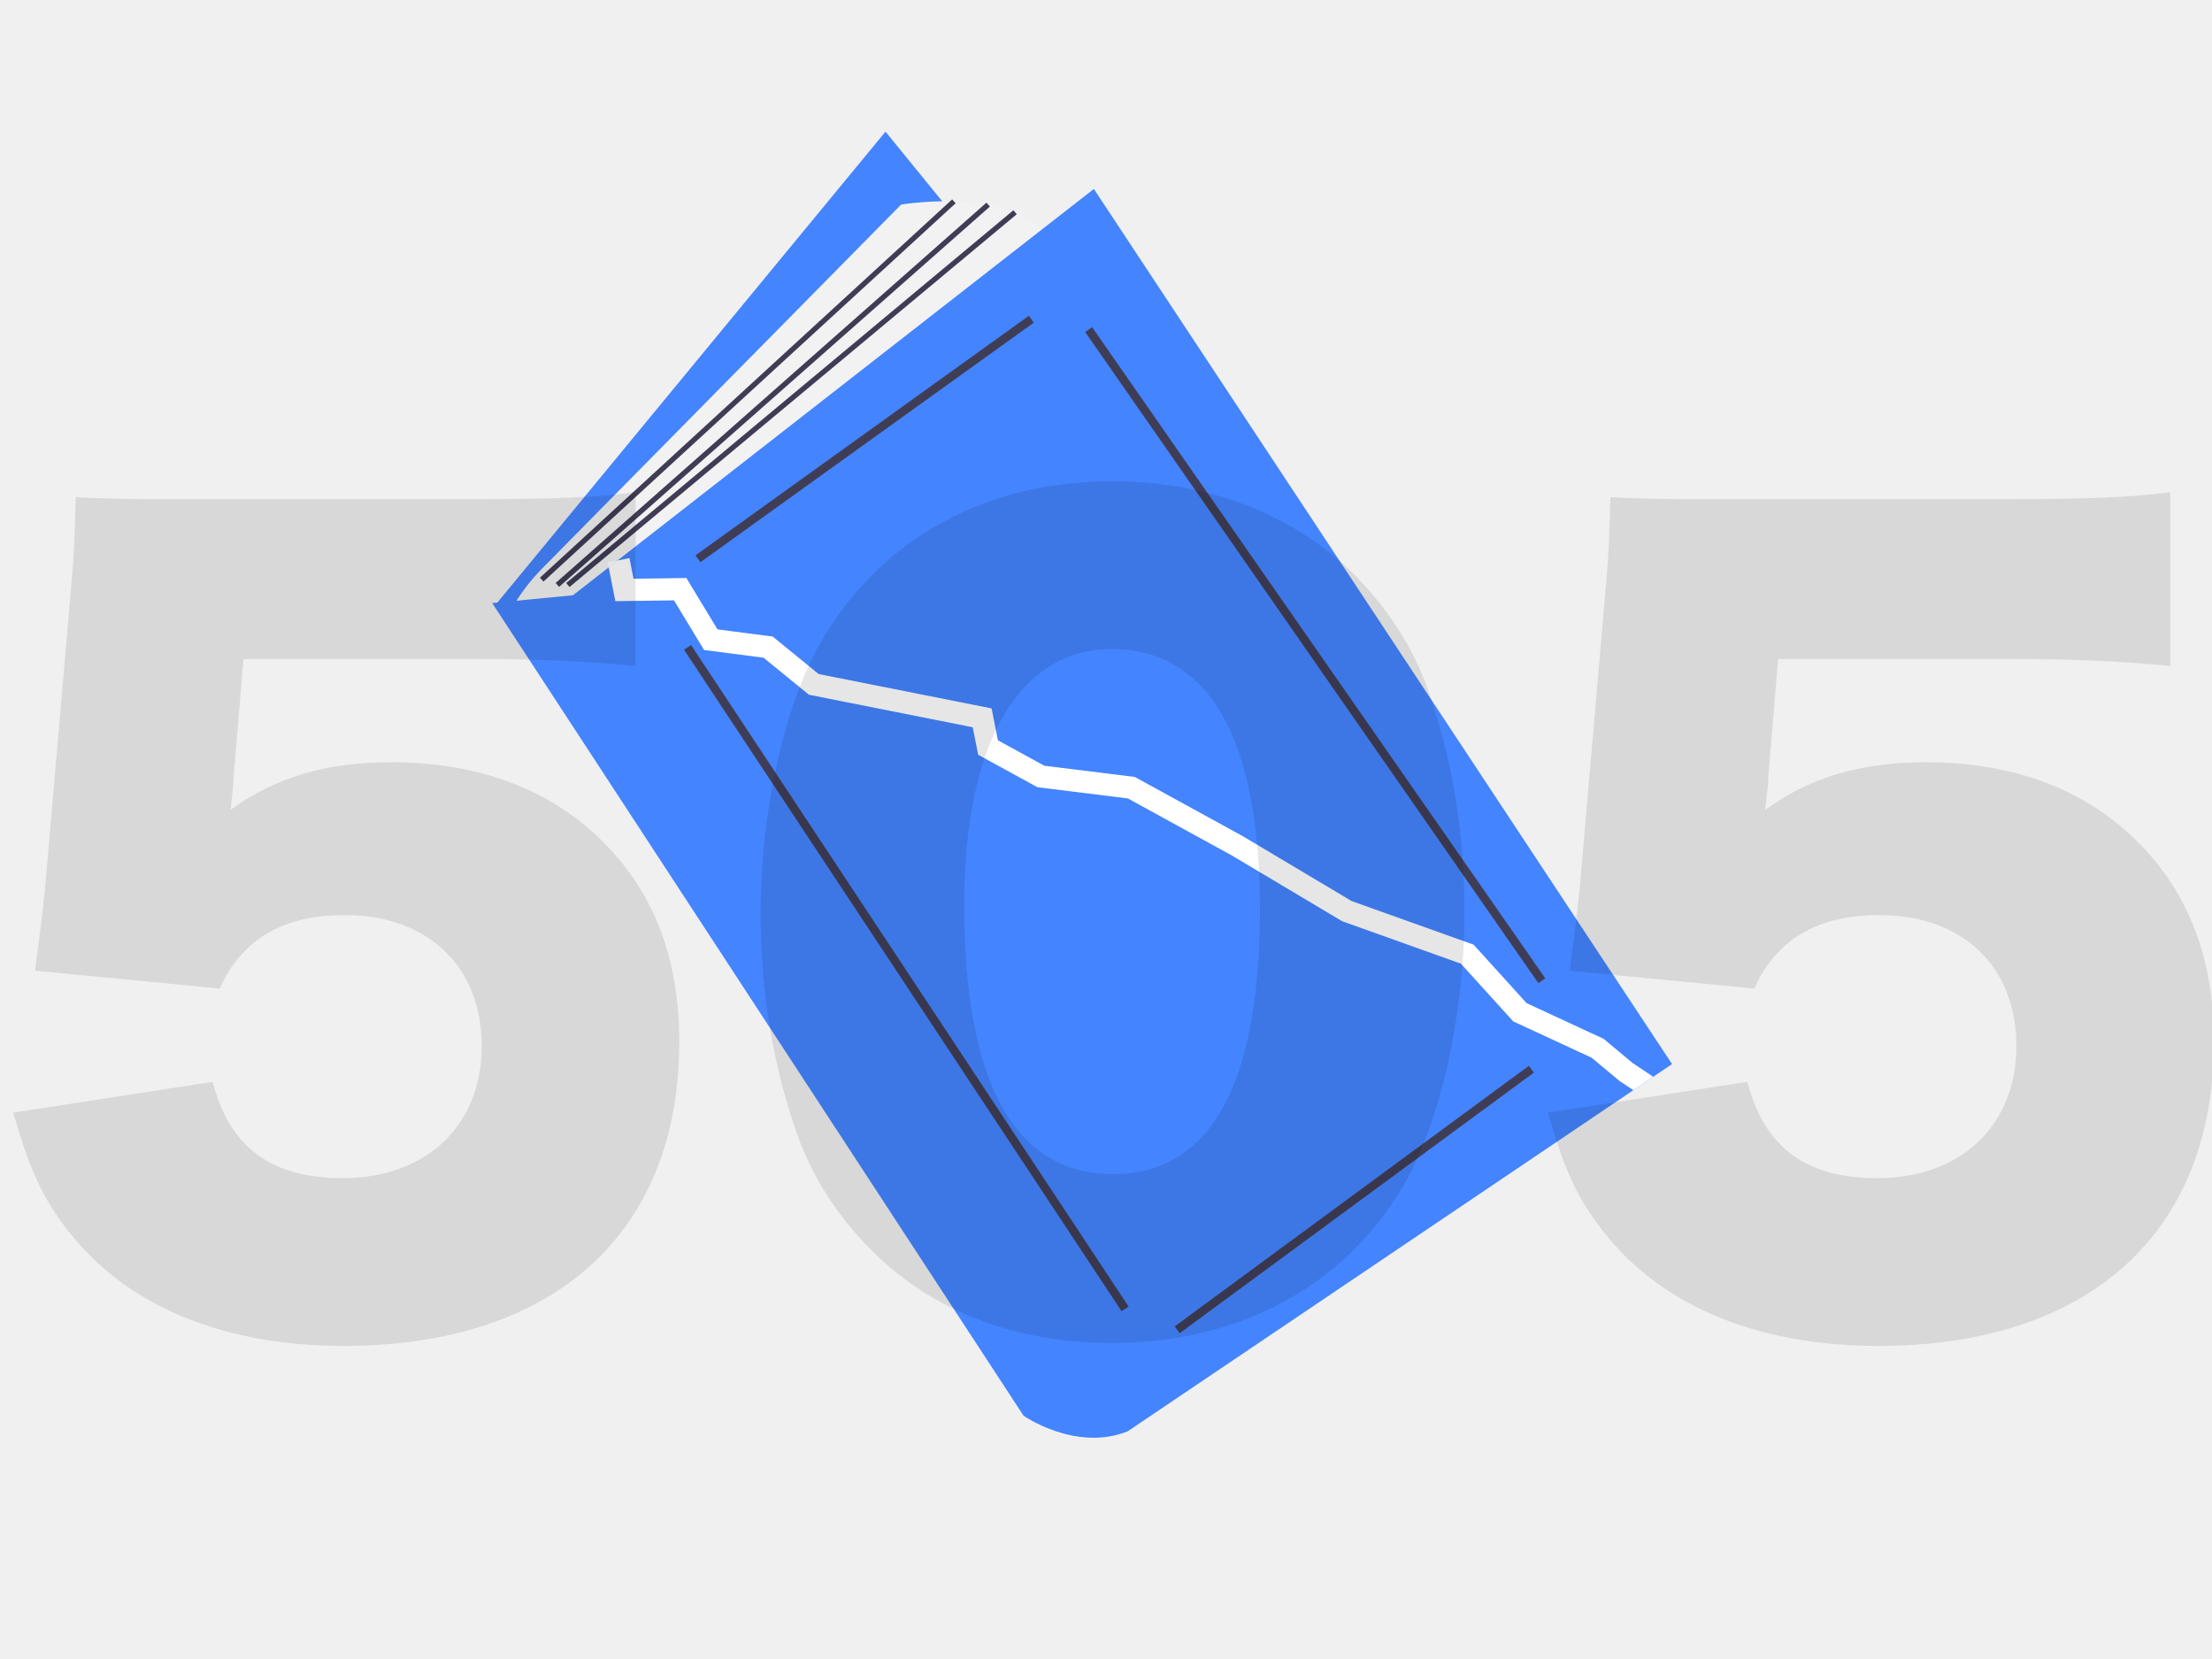
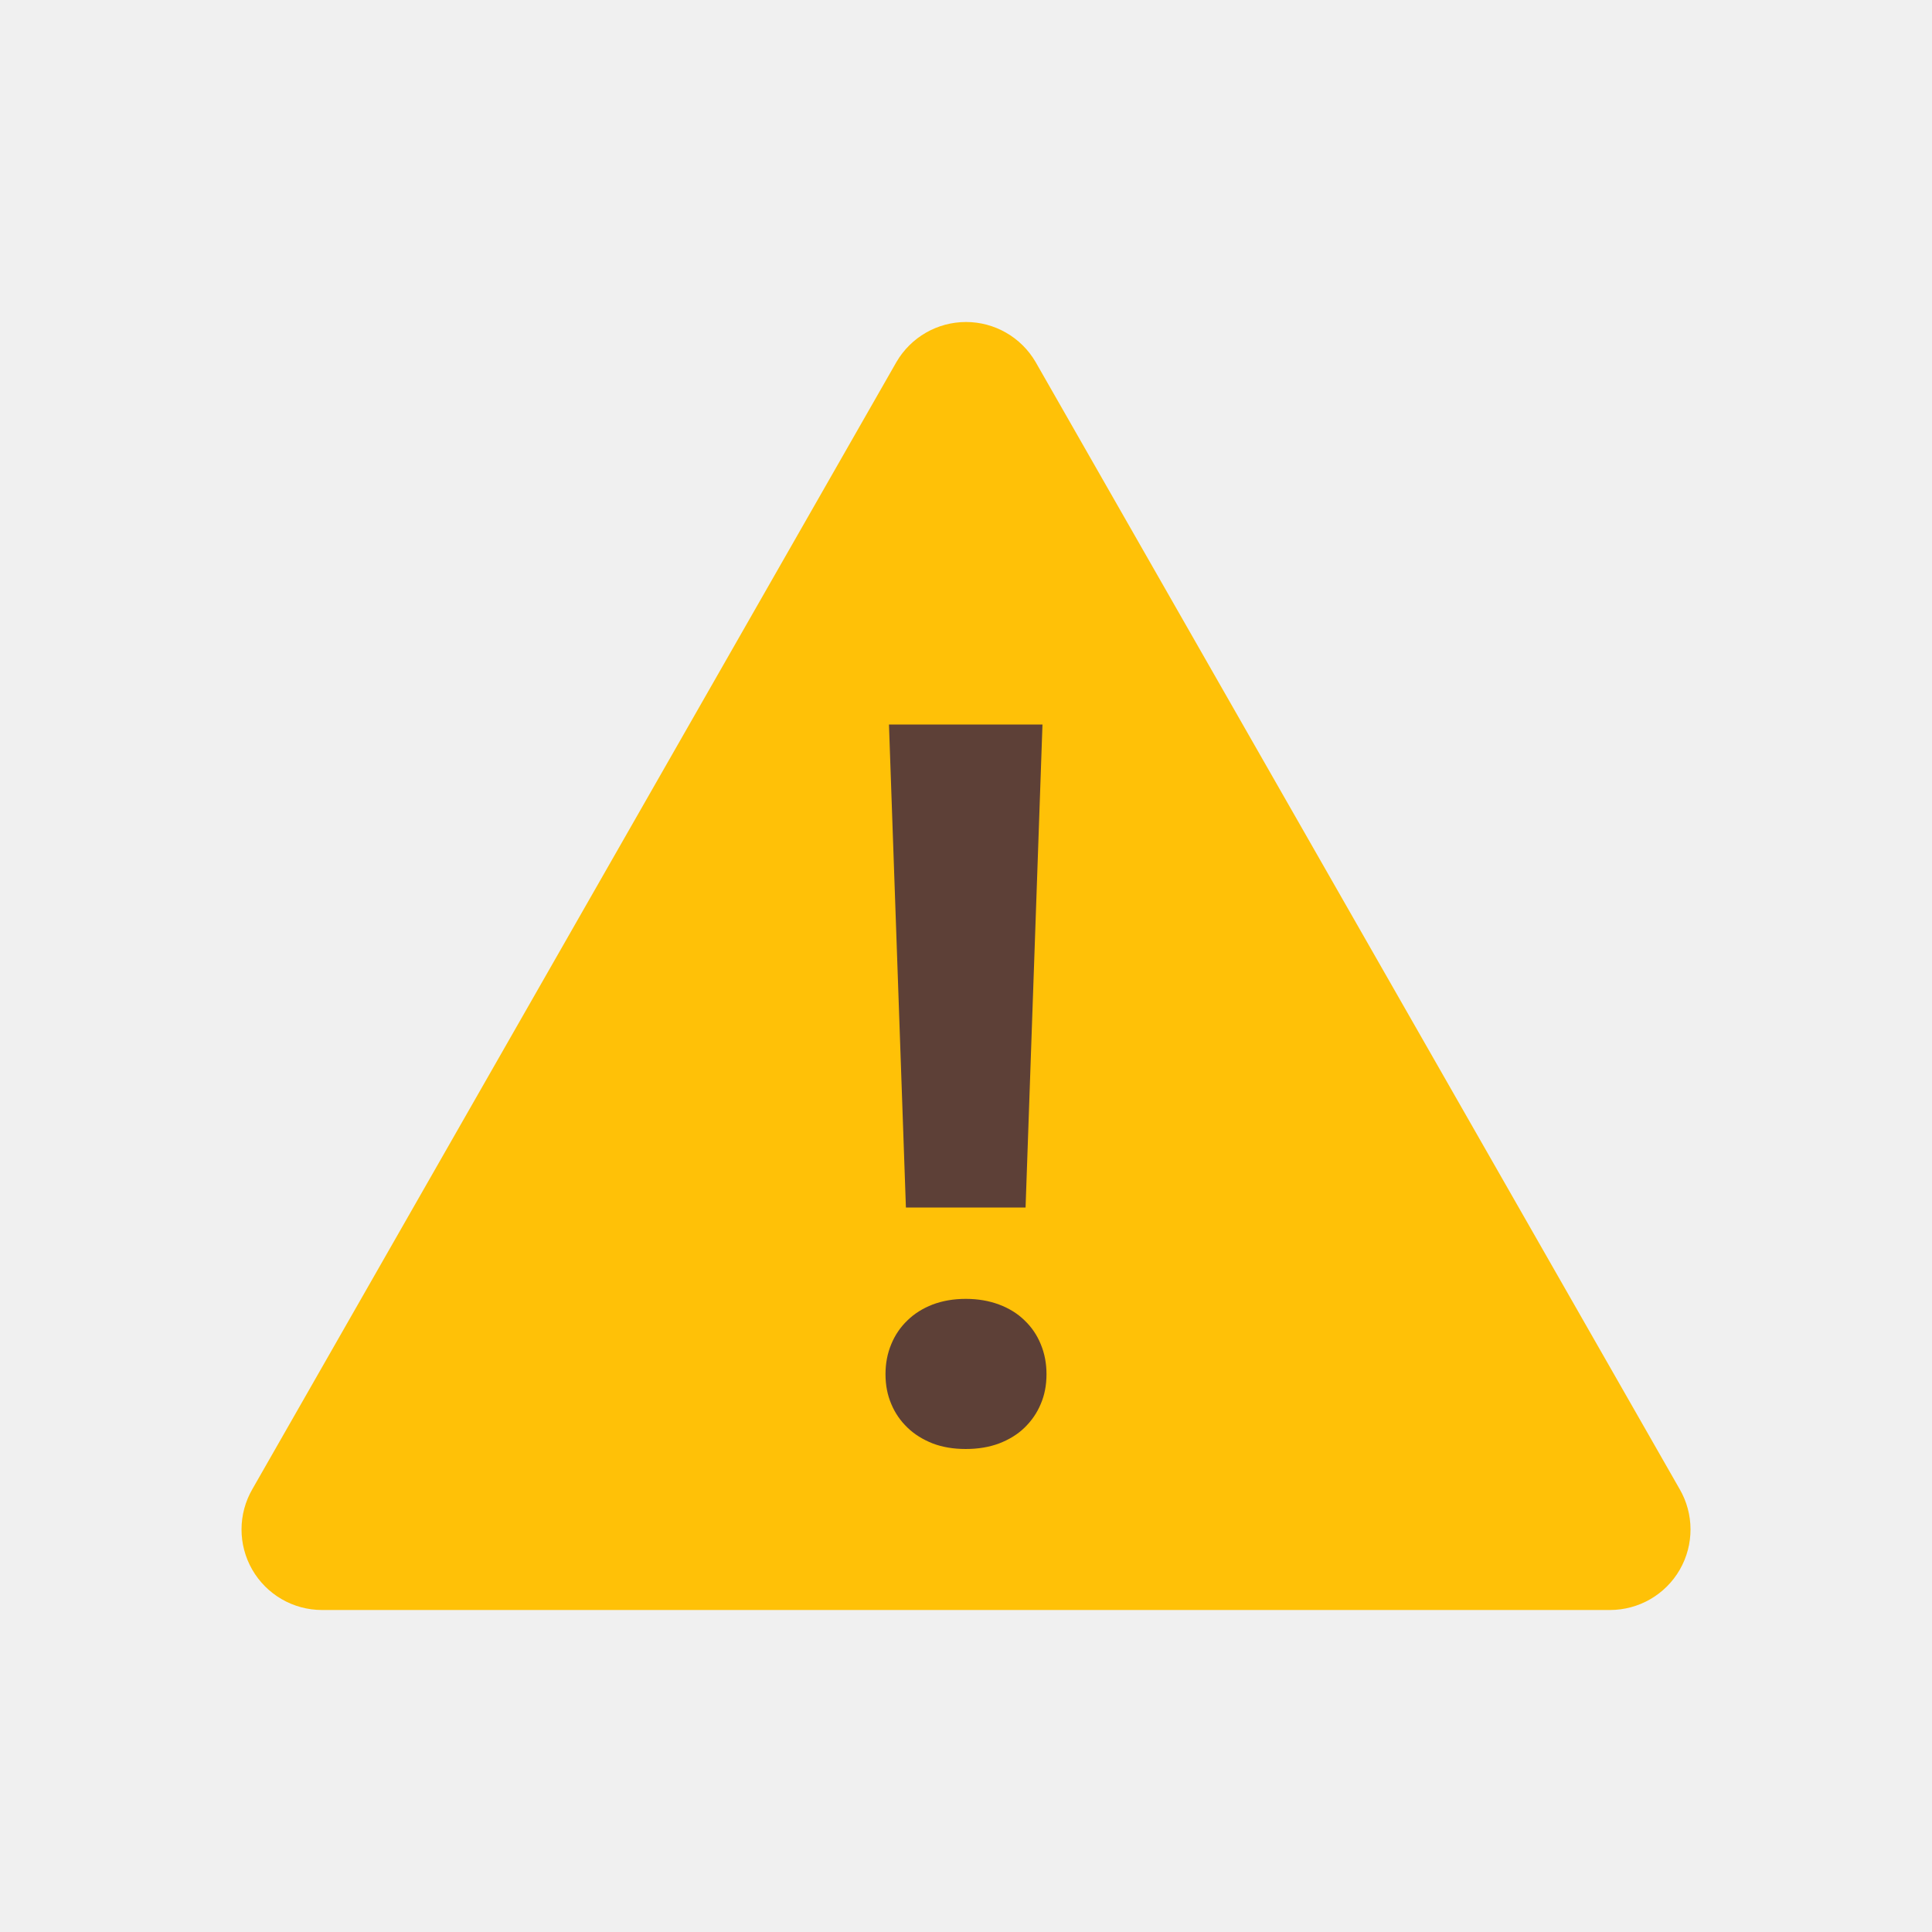
- <svg xmlns="http://www.w3.org/2000/svg" viewBox="0 0 400 300" fill-rule="evenodd" clip-rule="evenodd" stroke-linejoin="round" stroke-miterlimit="2">
-   <path d="M160.124 23.806l-70.648 85.718 104.558 123.398 69.705-81.95L160.124 23.805z" fill="#4484fe" fill-rule="nonzero" />
-   <path d="M92.302 110.467c1.563-2.813 3.5-5.4 5.76-7.691l64.887-65.782s22.607-3.768 27.317 7.536l-82.892 67.82-15.072-1.883z" fill="#f2f2f2" fill-rule="nonzero" />
-   <path d="M89.006 109.054L185.086 256s9.42 6.594 18.839 2.826l98.435-66.408-104.557-158.25-94.197 73.473-14.6 1.413z" fill="#4484fe" fill-rule="nonzero" />
-   <path d="M111.668 101.352l-1.6 1.248-.177-.896 1.777-.352z" fill="#fff" />
-   <path d="M111.668 101.352l-1.6 1.248 1.21 6.108 10.601-.144 5.437 8.972 10.763 1.404 8.193 6.687 29.627 5.887.985 4.97 10.704 5.87 16.358 2.027 18.727 10.269 20.038 11.94 21.463 7.672 9.463 10.436 14.185 6.572 4.978 4.156 2.562 1.712 3.592-2.422-3.748-2.505-5.219-4.358-13.926-6.45-9.591-10.579-22.042-7.878-19.764-11.778-19.463-10.673-16.358-2.027-8.39-4.6-1.141-5.764-31.279-6.215-8.302-6.777-9.985-1.302-5.627-9.286-9.556.13-.739-3.73-2.156.428z" fill="#fff" />
-   <path d="M276.467 192.735l-64.039 47.117.905 1.23 64.039-47.117-.905-1.23zM124.966 116.64l-1.274.842 79.126 119.63 1.273-.843-79.125-119.629zm72.521-57.474l-1.253.872 81.951 117.745 1.252-.872-81.95-117.745zm-14.232-21.148l-80.868 67.407.603.724 80.869-67.407-.604-.724zm-4.873-1.37l-77.901 68.771.623.707 77.902-68.772-.624-.707zm-6.208-.587l-74.538 68.408.637.694 74.537-68.409-.636-.693zm13.882 21.04l-60.29 43.324.89 1.24 60.29-43.324-.89-1.24z" fill="#3f3d56" fill-rule="nonzero" />
-   <path d="M44.031 119.165h41.645c11.489 0 19.746.359 29.26 1.257V89.008c-7.181.898-13.822 1.257-29.619 1.257H31.645c-8.616 0-10.411 0-17.951-.359-.179 6.821-.359 11.129-.718 14.899L8.13 160.81c-.539 5.027-1.077 9.335-1.795 14.72l33.388 3.231c3.949-8.796 11.309-13.283 22.617-13.283 15.079 0 24.772 9.334 24.772 23.694 0 14.361-10.052 23.874-25.131 23.874-12.924 0-20.463-5.564-23.515-17.412l-36.08 5.565c2.692 9.334 4.846 14.54 8.975 20.105 10.411 14.36 28.182 22.079 50.8 22.079 38.055 0 60.673-20.464 60.673-54.929 0-15.078-4.488-26.746-13.463-35.901-9.514-9.693-22.618-14.719-38.594-14.719-11.668 0-21.002 2.692-29.08 8.616.359-3.052.539-4.847.539-5.744l1.795-21.541zm277.515 0h41.646c11.488 0 19.745.359 29.259 1.257V89.008c-7.18.898-13.822 1.257-29.618 1.257H309.16c-8.616 0-10.411 0-17.95-.359-.18 6.821-.359 11.129-.718 14.899l-4.847 56.005c-.538 5.027-1.077 9.335-1.795 14.72l33.388 3.231c3.949-8.796 11.309-13.283 22.618-13.283 15.078 0 24.772 9.334 24.772 23.694 0 14.361-10.053 23.874-25.131 23.874-12.925 0-20.464-5.564-23.515-17.412l-36.081 5.565c2.693 9.334 4.847 14.54 8.975 20.105 10.412 14.36 28.183 22.079 50.8 22.079 38.056 0 60.673-20.464 60.673-54.929 0-15.078-4.487-26.746-13.463-35.901-9.513-9.693-22.617-14.719-38.593-14.719-11.668 0-21.003 2.692-29.08 8.616.359-3.052.538-4.847.538-5.744l1.795-21.541zM201.098 242.844c22.797 0 41.645-10.052 52.416-28.002 6.821-11.309 11.309-31.055 11.309-49.903 0-14.719-2.334-28.541-7.001-41.286-2.693-7.18-7.18-14.002-13.104-19.925-10.95-10.771-26.208-16.694-43.62-16.694-22.618 0-41.286 10.052-52.236 28.362-6.821 11.308-11.309 30.874-11.309 49.723 0 14.539 2.334 28.361 7.001 41.106 2.693 7.18 7.18 14.002 13.104 19.925 10.95 10.95 25.849 16.694 43.44 16.694zm0-125.474c17.412 0 26.746 16.156 26.746 46.851 0 31.952-8.975 48.107-26.566 48.107-17.771 0-26.926-16.514-26.926-48.646 0-29.259 9.873-46.312 26.746-46.312z" fill-opacity=".1" fill-rule="nonzero" />
+ <svg xmlns="http://www.w3.org/2000/svg" width="48" height="48" viewBox="0 0 48 48">
+   <path fill="#FFC107" d="M40,40H8c-0.717,0-1.377-0.383-1.734-1.004c-0.356-0.621-0.354-1.385,0.007-2.004l16-28C22.631,8.378,23.289,8,24,8s1.369,0.378,1.728,0.992l16,28c0.361,0.619,0.363,1.383,0.007,2.004S40.716,40,40,40z">
+ 	</path>
+   <path fill="#5D4037" d="M22,34.142c0-0.269,0.047-0.515,0.143-0.746c0.094-0.228,0.229-0.426,0.403-0.592c0.171-0.168,0.382-0.299,0.624-0.393c0.244-0.092,0.518-0.141,0.824-0.141c0.306,0,0.582,0.049,0.828,0.141c0.25,0.094,0.461,0.225,0.632,0.393c0.175,0.166,0.31,0.364,0.403,0.592C25.953,33.627,26,33.873,26,34.142c0,0.27-0.047,0.516-0.143,0.74c-0.094,0.225-0.229,0.419-0.403,0.588c-0.171,0.166-0.382,0.296-0.632,0.392C24.576,35.954,24.3,36,23.994,36c-0.307,0-0.58-0.046-0.824-0.139c-0.242-0.096-0.453-0.226-0.624-0.392c-0.175-0.169-0.31-0.363-0.403-0.588C22.047,34.657,22,34.411,22,34.142 M25.48,30h-2.973l-0.421-12H25.9L25.48,30z">
+ 	</path>
</svg>
